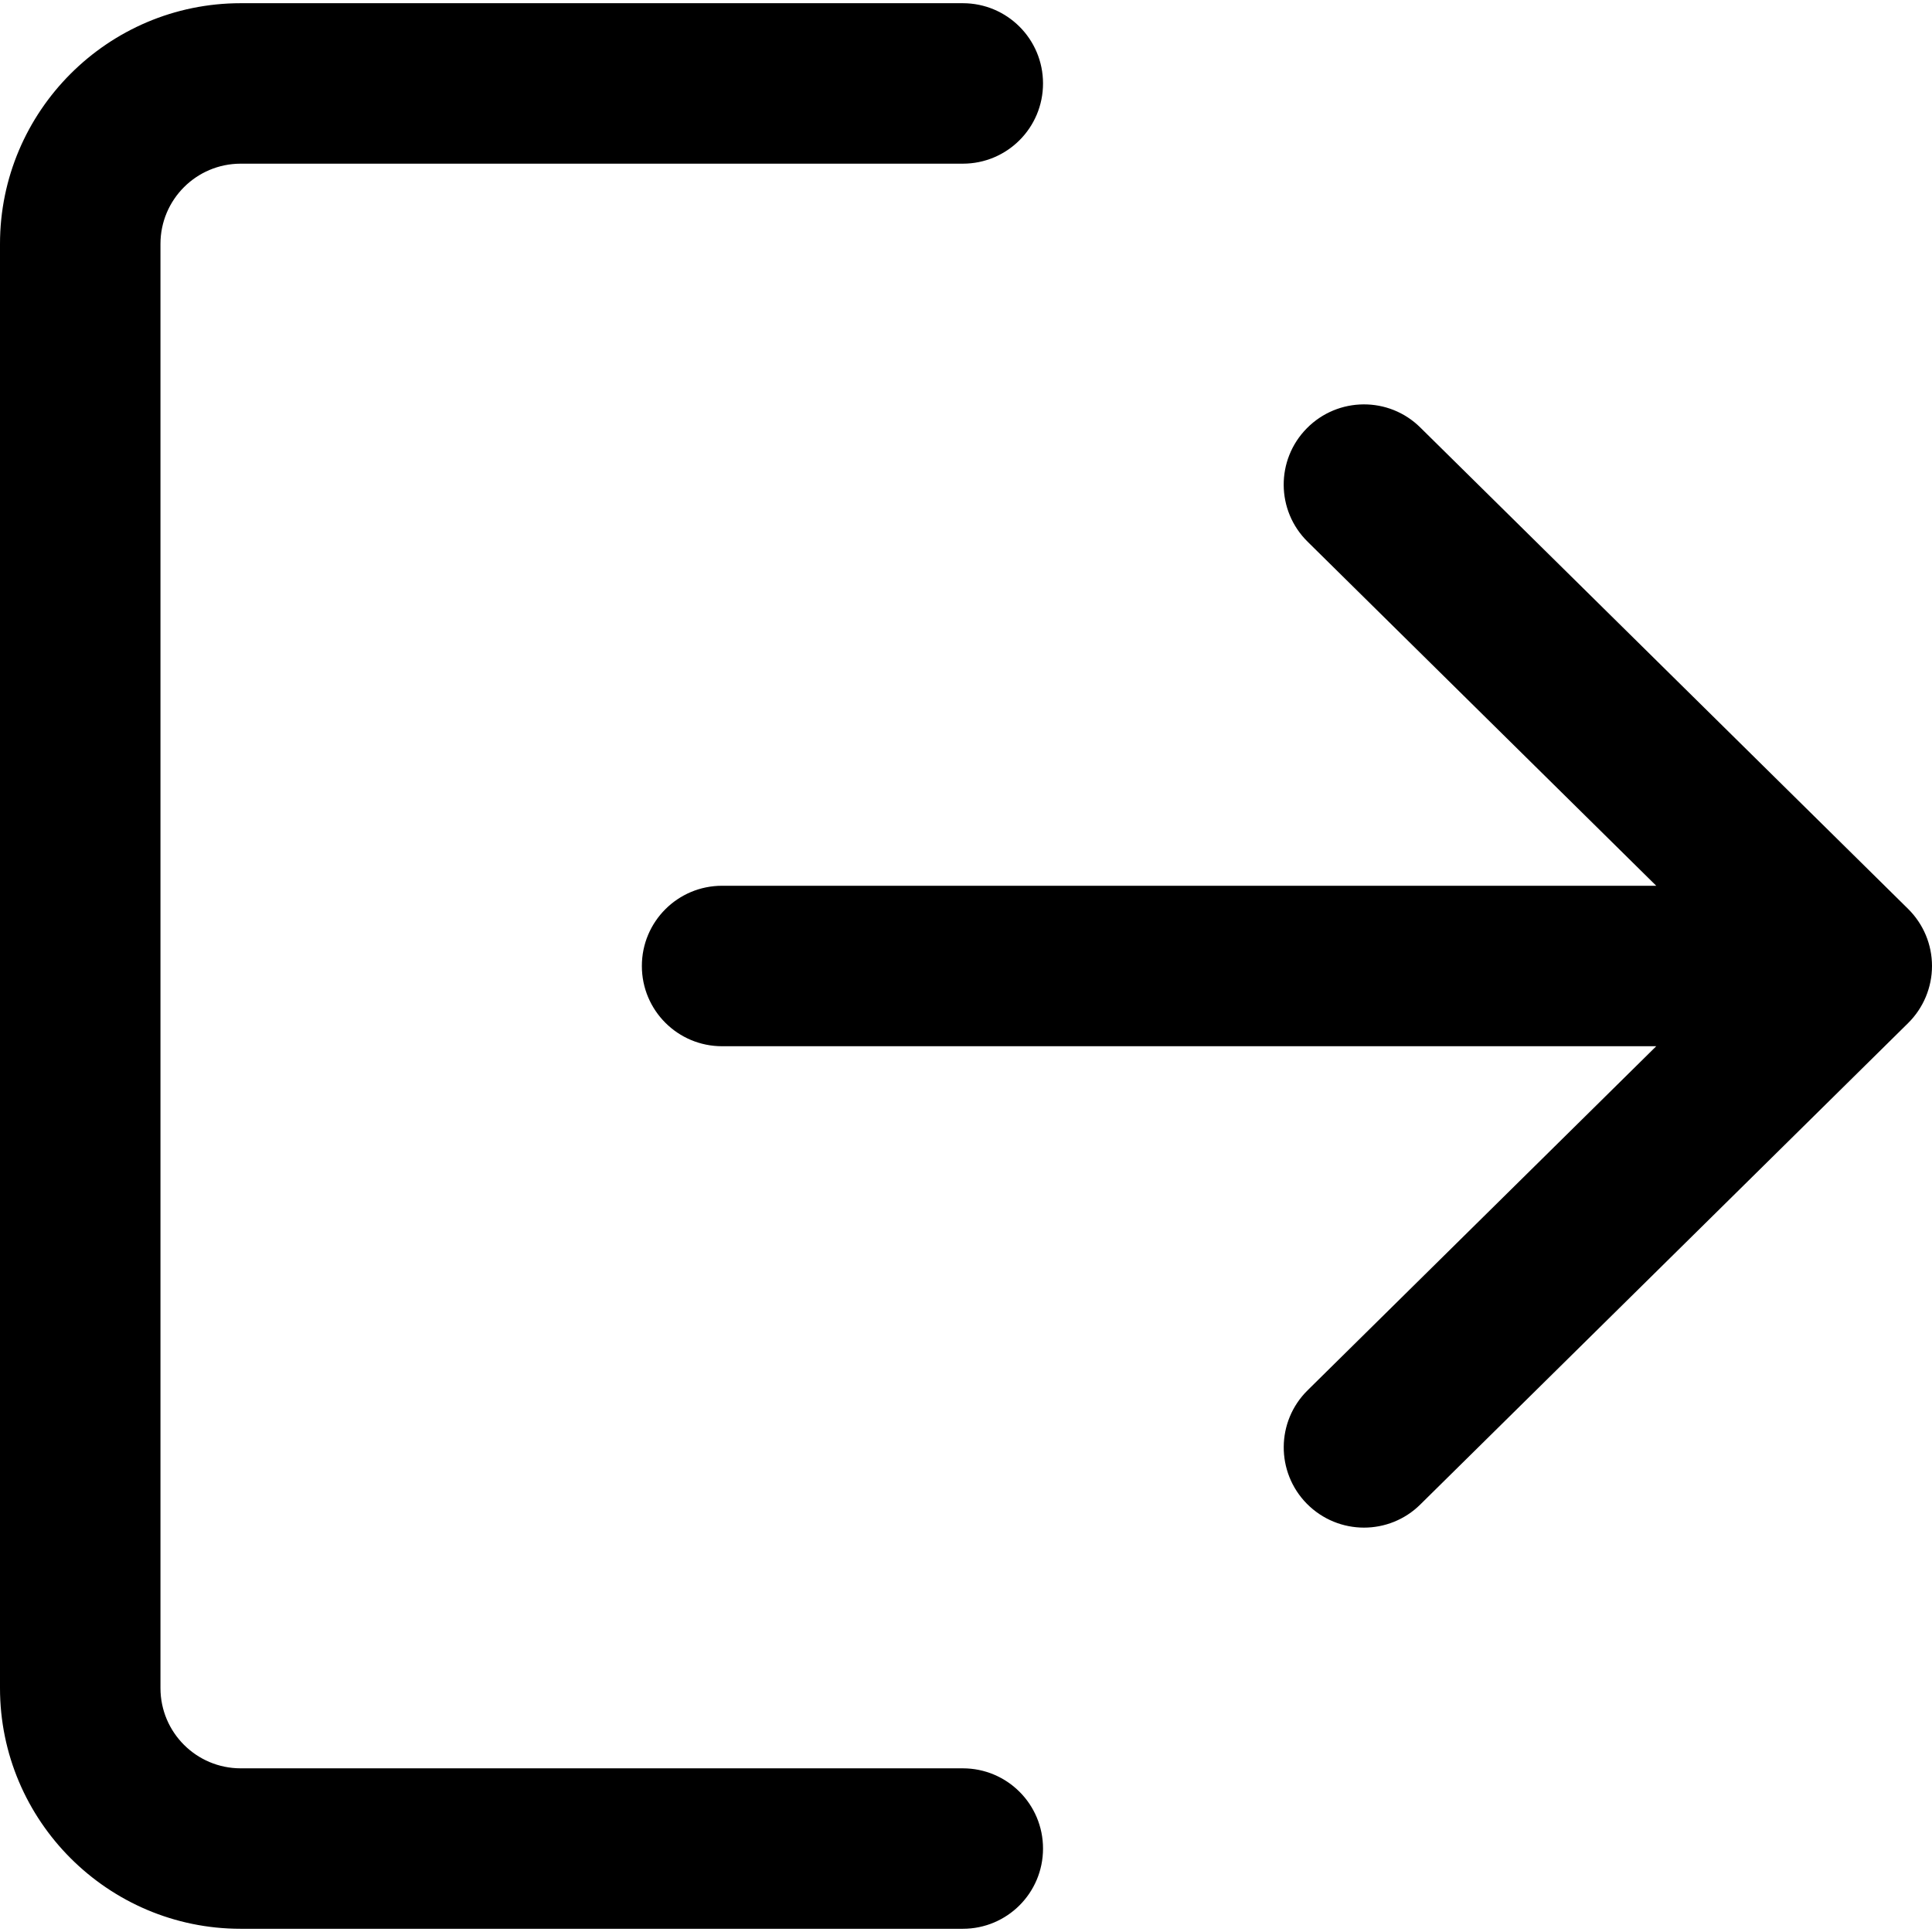
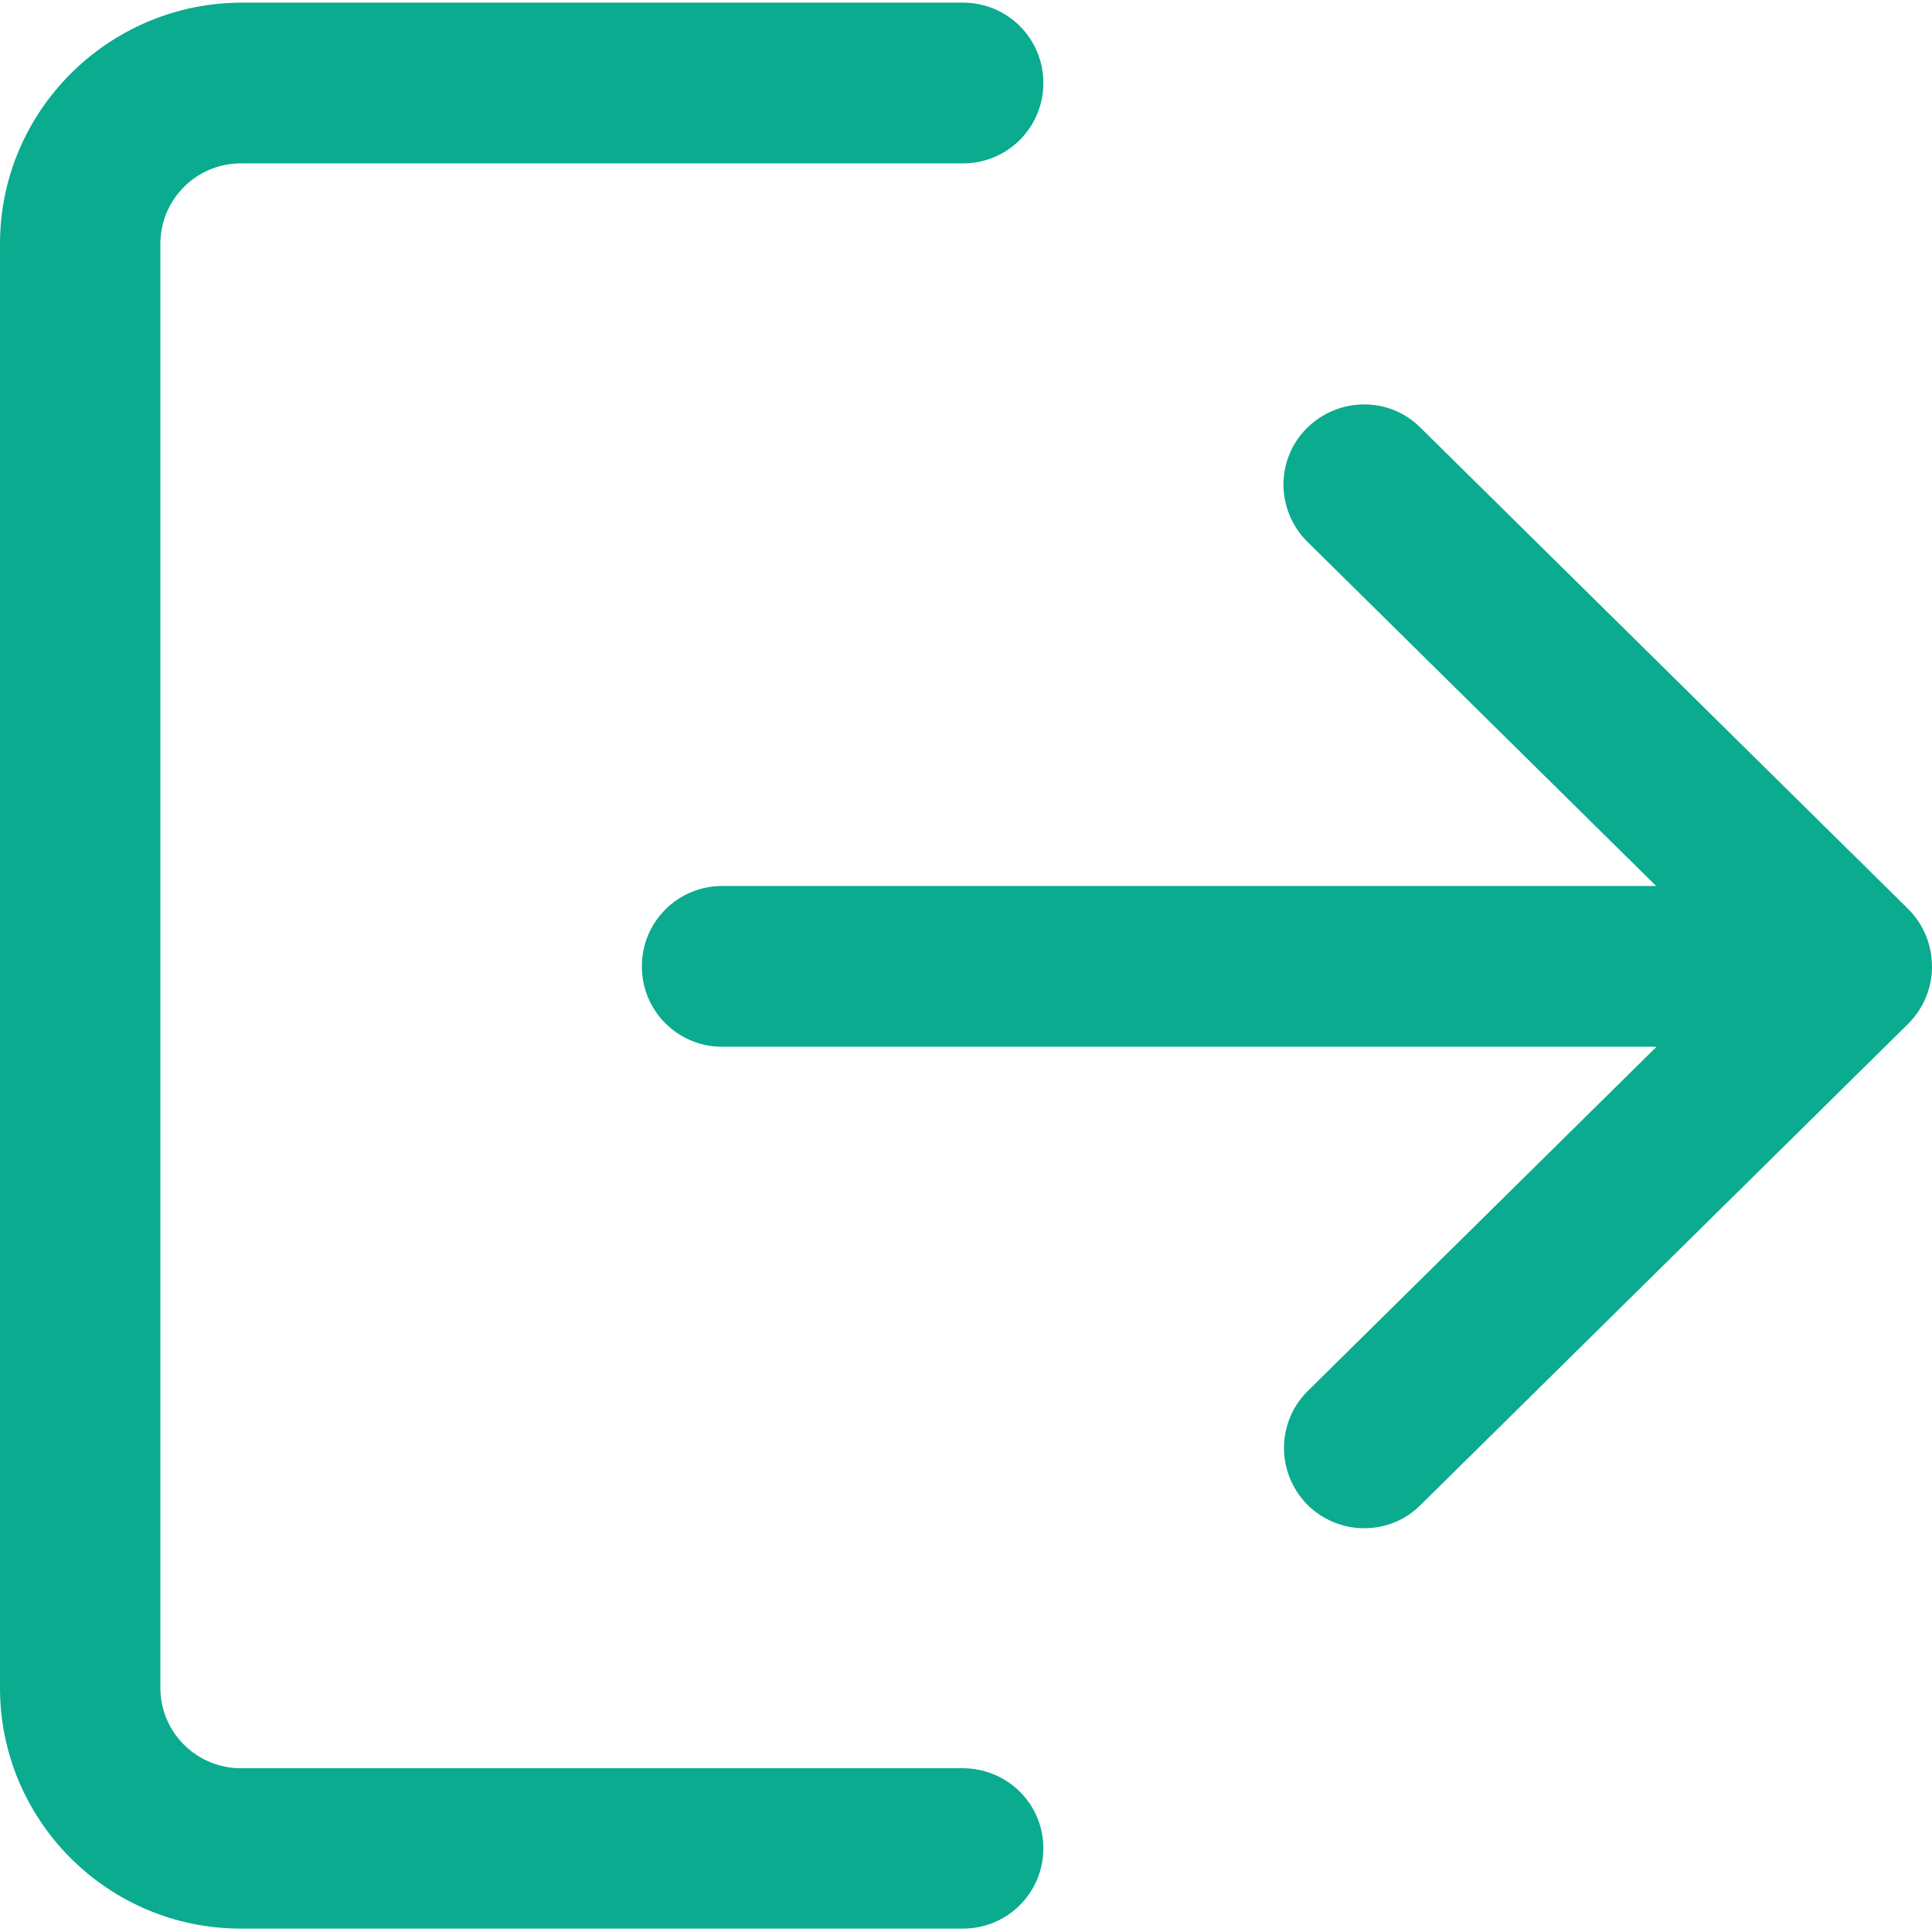
<svg xmlns="http://www.w3.org/2000/svg" version="1.1" id="Capa_1" x="0px" y="0px" viewBox="0 0 512 512" style="enable-background:new 0 0 512 512;" xml:space="preserve">
+   <style type="text/css">
+ 	.st0{fill:#0AAB8E;}
+ </style>
  <g>
    <g>
-       <path d="M255.15,468.625H63.787c-11.737,0-21.262-9.526-21.262-21.262V64.638c0-11.737,9.526-21.262,21.262-21.262H255.15    c11.758,0,21.262-9.504,21.262-21.262S266.908,0.85,255.15,0.85H63.787C28.619,0.85,0,29.47,0,64.638v382.724    c0,35.168,28.619,63.787,63.787,63.787H255.15c11.758,0,21.262-9.504,21.262-21.262    C276.412,478.129,266.908,468.625,255.15,468.625z" />
+       <path class="st0" d="M255.1,468.6H63.8c-11.7,0-21.3-9.5-21.3-21.3V64.6c0-11.7,9.5-21.3,21.3-21.3h191.4    c11.8,0,21.3-9.5,21.3-21.3s-9.5-21.3-21.3-21.3H63.8C28.6,0.9,0,29.5,0,64.6v382.7c0,35.2,28.6,63.8,63.8,63.8h191.4    c11.8,0,21.3-9.5,21.3-21.3S266.9,468.6,255.1,468.6z" />
    </g>
  </g>
  <g>
    <g>
-       <path d="M505.664,240.861L376.388,113.286c-8.335-8.25-21.815-8.143-30.065,0.213s-8.165,21.815,0.213,30.065l92.385,91.173    H191.362c-11.758,0-21.262,9.504-21.262,21.262c0,11.758,9.504,21.263,21.262,21.263h247.559l-92.385,91.173    c-8.377,8.25-8.441,21.709-0.213,30.065c4.167,4.21,9.653,6.336,15.139,6.336c5.401,0,10.801-2.041,14.926-6.124l129.276-127.575    c4.04-3.997,6.336-9.441,6.336-15.139C512,250.302,509.725,244.88,505.664,240.861z" />
+       <path class="st0" d="M505.7,240.9L376.4,113.3c-8.3-8.3-21.8-8.1-30.1,0.2s-8.2,21.8,0.2,30.1l92.4,91.2H191.4    c-11.8,0-21.3,9.5-21.3,21.3s9.5,21.3,21.3,21.3h247.6l-92.4,91.2c-8.4,8.3-8.4,21.7-0.2,30.1c4.2,4.2,9.7,6.3,15.1,6.3    c5.4,0,10.8-2,14.9-6.1l129.3-127.6c4-4,6.3-9.4,6.3-15.1C512,250.3,509.7,244.9,505.7,240.9z" />
    </g>
  </g>
-   <g>
- </g>
-   <g>
- </g>
-   <g>
- </g>
-   <g>
- </g>
-   <g>
- </g>
-   <g>
- </g>
-   <g>
- </g>
-   <g>
- </g>
-   <g>
- </g>
-   <g>
- </g>
-   <g>
- </g>
-   <g>
- </g>
-   <g>
- </g>
-   <g>
- </g>
-   <g>
- </g>
</svg>
